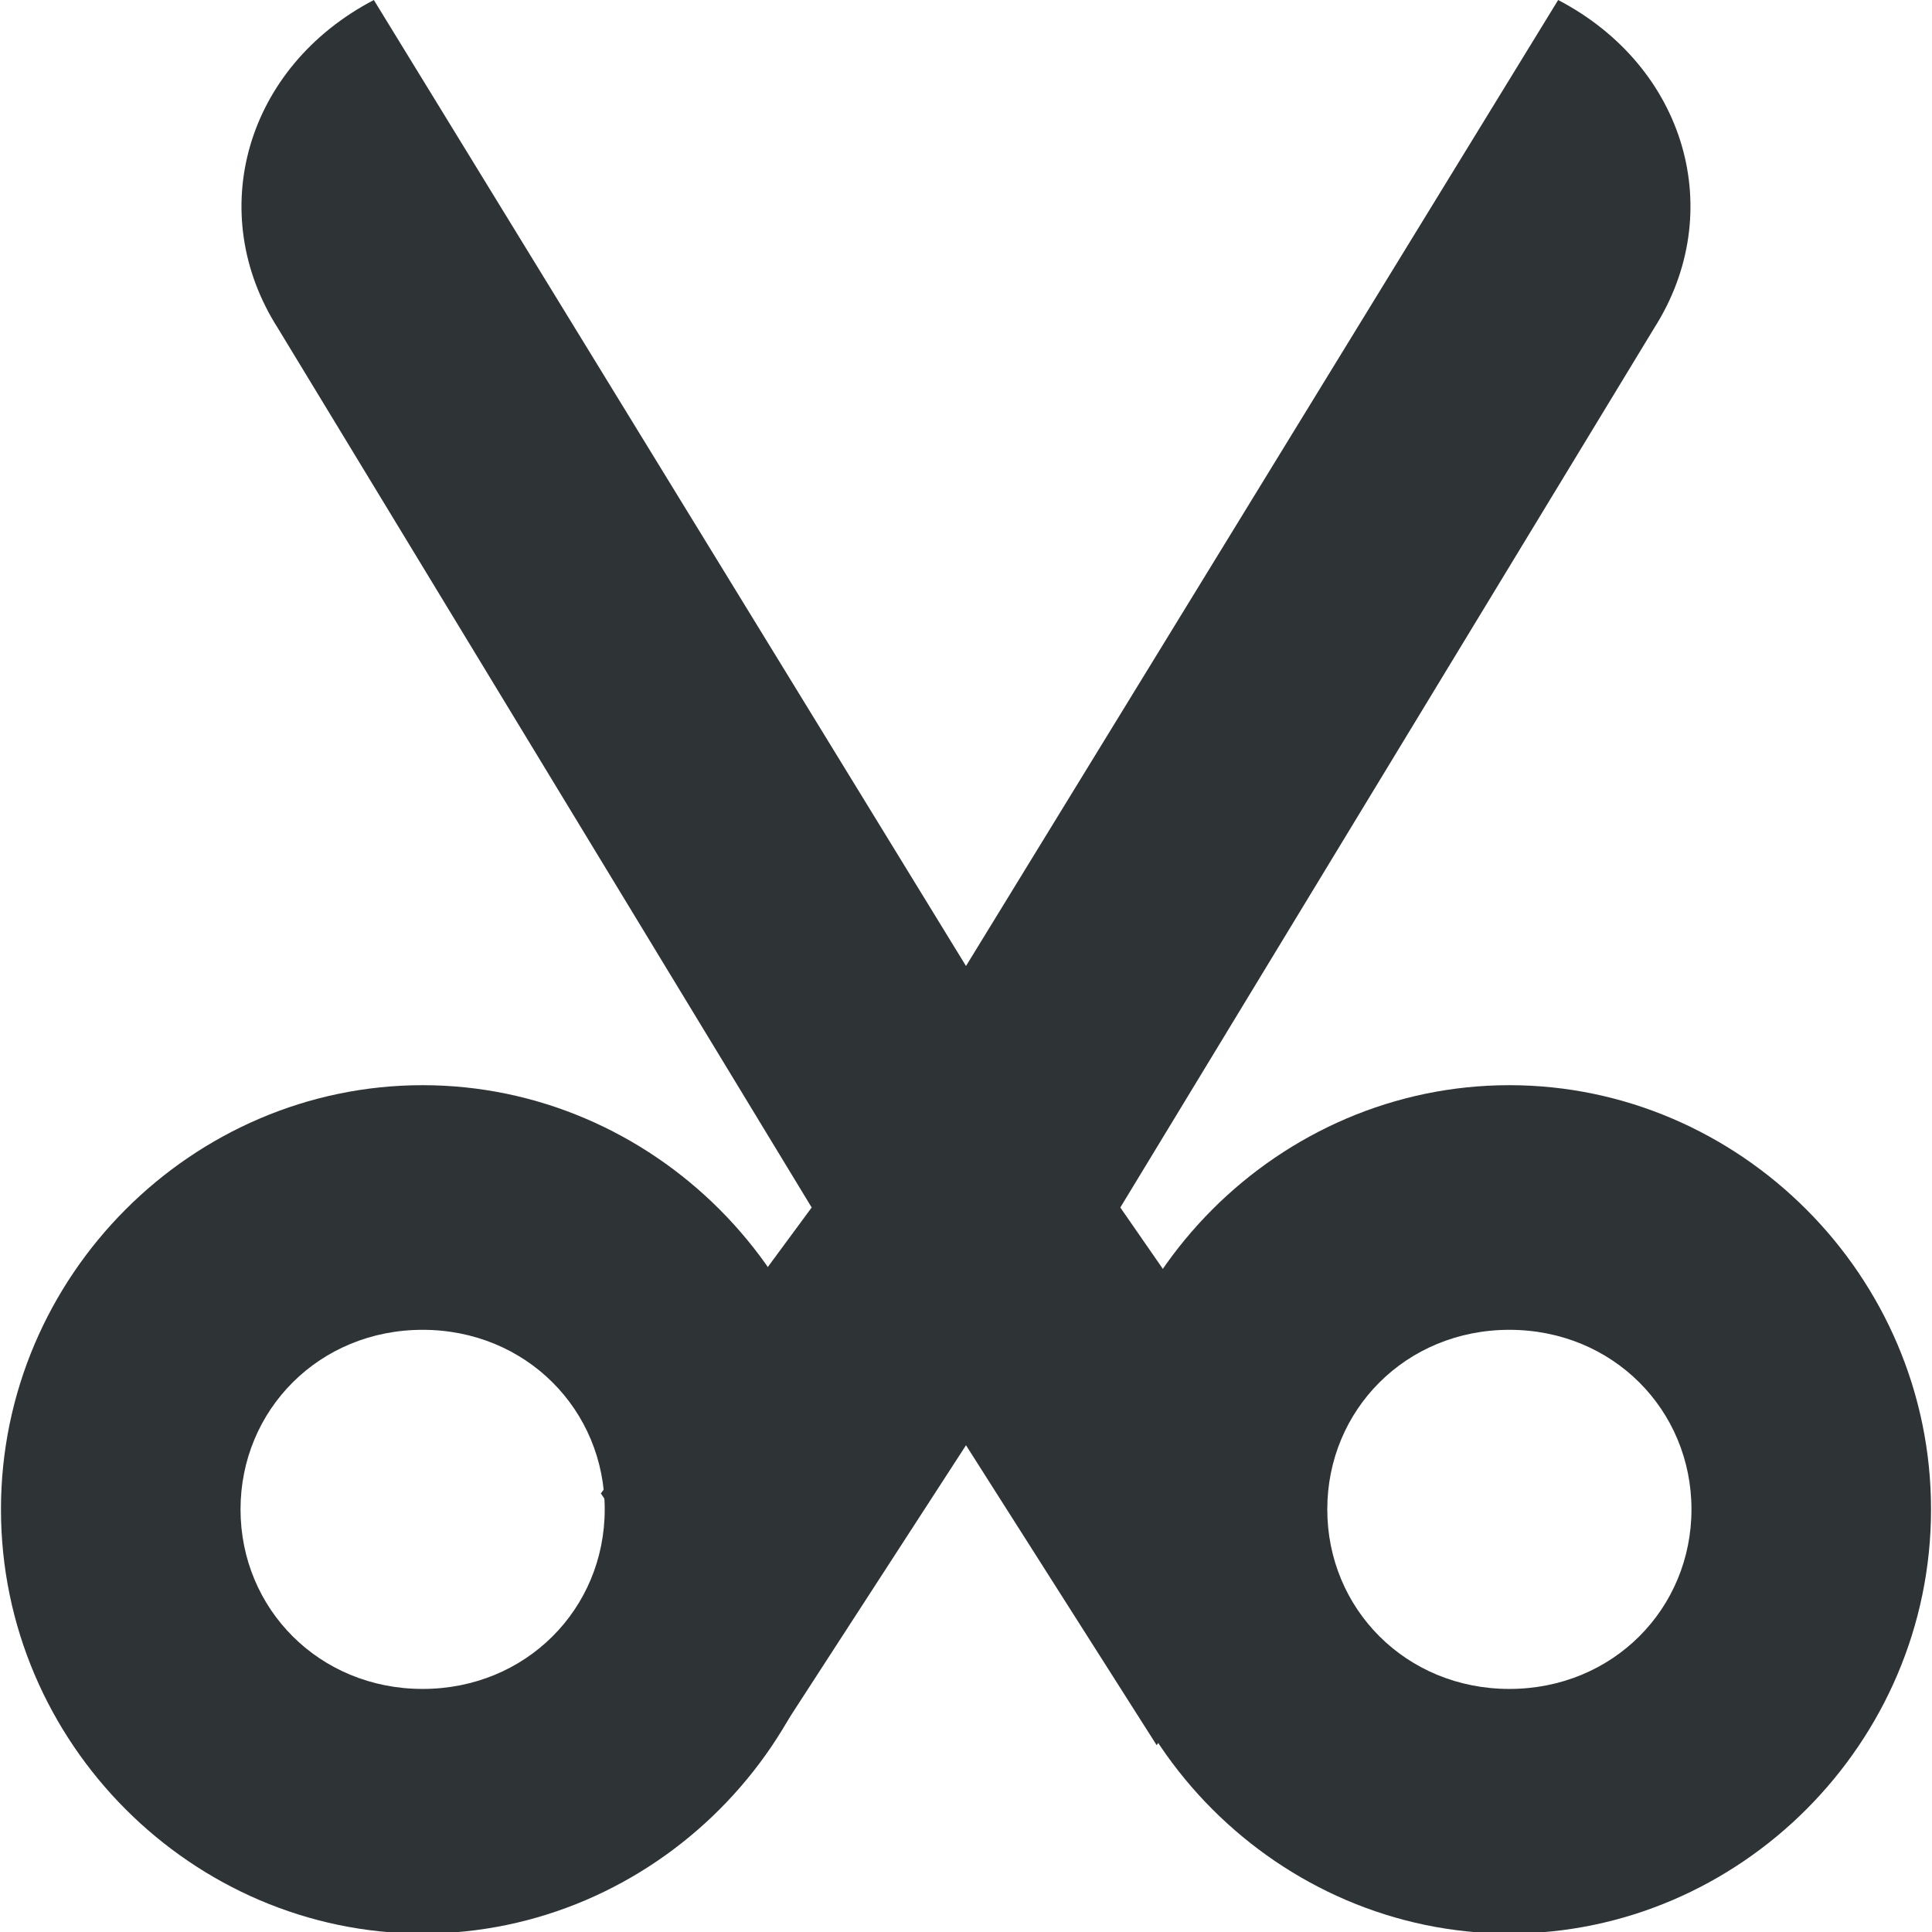
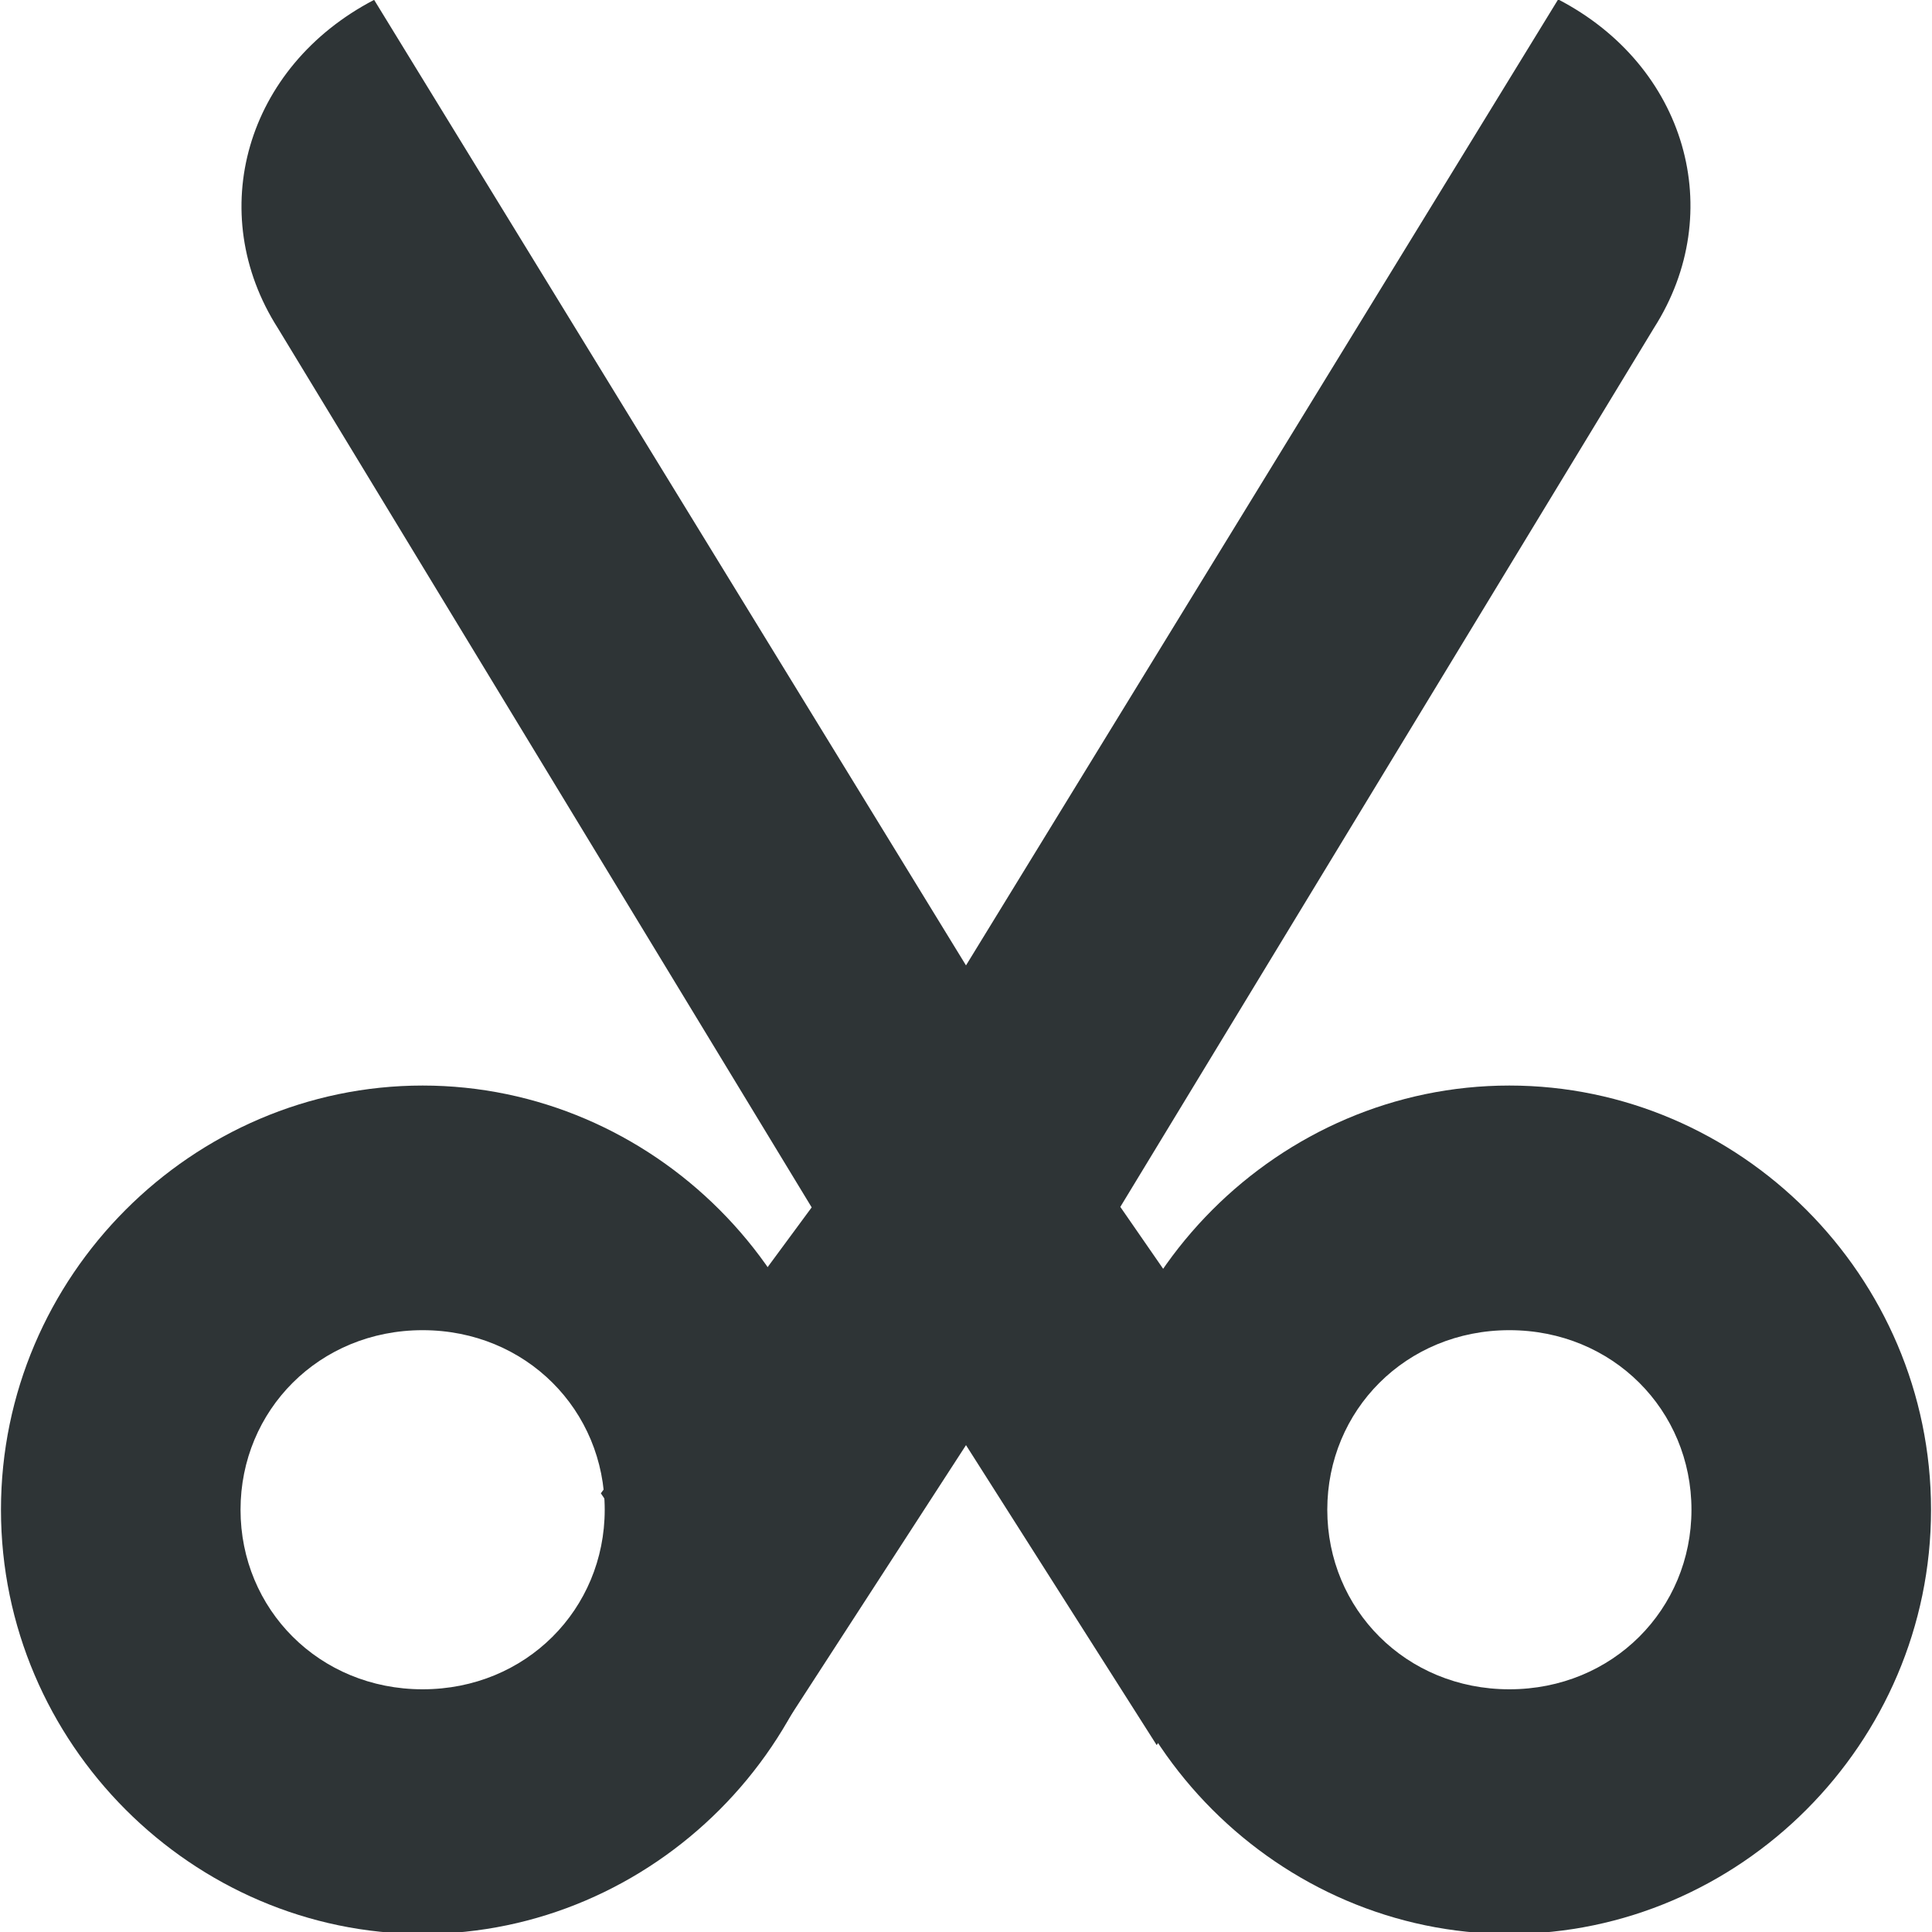
- <svg xmlns="http://www.w3.org/2000/svg" id="svg7384" version="1.1" height="16" width="16">
-   <defs id="defs7386" />
-   <g transform="translate(-40,-668)" id="layer9" style="display:inline" />
-   <g transform="translate(-40,-668)" id="layer10" />
-   <g transform="translate(-40,-668)" id="layer11" />
-   <g transform="translate(-40,-668)" id="layer12">
-     <path d="m 43.5,676.987 c -1.905,0 -3.492,1.575 -3.492,3.513 0,1.938 1.588,3.513 3.492,3.513 1.905,0 3.492,-1.575 3.492,-3.513 0,-1.938 -1.588,-3.513 -3.492,-3.513 z m 0,2.026 c 0.857,0 1.508,0.664 1.508,1.487 0,0.823 -0.651,1.487 -1.508,1.487 -0.857,0 -1.508,-0.664 -1.508,-1.487 0,-0.823 0.651,-1.487 1.508,-1.487 z" id="path3940" style="font-size:medium;font-style:normal;font-variant:normal;font-weight:normal;font-stretch:normal;text-indent:0;text-align:start;text-decoration:none;line-height:normal;letter-spacing:normal;word-spacing:normal;text-transform:none;direction:ltr;text-anchor:start;color:#000000;fill:#2e3436;fill-opacity:1;stroke:none;stroke-width:4.8;marker:none;visibility:visible;display:inline;overflow:visible;font-family:Bitstream Vera Sans;-inkscape-font-specification:Bitstream Vera Sans" />
-     <path d="m 52.5,676.987 c -1.905,0 -3.492,1.575 -3.492,3.513 0,1.938 1.588,3.513 3.492,3.513 1.905,0 3.492,-1.575 3.492,-3.513 0,-1.938 -1.588,-3.513 -3.492,-3.513 z m 0,2.026 c 0.857,0 1.508,0.664 1.508,1.487 0,0.823 -0.651,1.487 -1.508,1.487 -0.857,0 -1.508,-0.664 -1.508,-1.487 0,-0.823 0.651,-1.487 1.508,-1.487 z" id="path3942" style="font-size:medium;font-style:normal;font-variant:normal;font-weight:normal;font-stretch:normal;text-indent:0;text-align:start;text-decoration:none;line-height:normal;letter-spacing:normal;word-spacing:normal;text-transform:none;direction:ltr;text-anchor:start;color:#000000;fill:#2e3436;fill-opacity:1;stroke:none;stroke-width:4.8;marker:none;visibility:visible;display:inline;overflow:visible;font-family:Bitstream Vera Sans;-inkscape-font-specification:Bitstream Vera Sans" />
-     <path d="m 43.096,668 c -1.06,0.554 -1.407,1.759 -0.794,2.719 L 46.722,678 l -1.746,2.368 1.414,2.085 1.61,-2.484 1.579,2.484 1.401,-1.997 L 49.278,678 53.698,670.719 C 54.31,669.759 53.964,668.554 52.904,668 L 48,676 43.096,668 z" id="rect4875" style="fill:#2e3436;fill-opacity:1;stroke:none" />
+ <svg xmlns="http://www.w3.org/2000/svg" height="16" width="16" version="1.1">
+   <g transform="translate(-40,-668)" fill="#2e3436">
+     <path style="color:#000000;text-transform:none;text-indent:0" d="m43.5 676.99c-1.905 0-3.492 1.575-3.492 3.513 0 1.938 1.588 3.513 3.492 3.513 1.905 0 3.492-1.575 3.492-3.513 0-1.938-1.588-3.513-3.492-3.513zm0 2.026c0.857 0 1.508 0.664 1.508 1.487 0 0.823-0.651 1.487-1.508 1.487-0.857 0-1.508-0.664-1.508-1.487 0-0.823 0.651-1.487 1.508-1.487z" />
+     <path style="color:#000000;text-transform:none;text-indent:0" d="m52.5 676.99c-1.905 0-3.492 1.575-3.492 3.513 0 1.938 1.588 3.513 3.492 3.513 1.905 0 3.492-1.575 3.492-3.513 0-1.938-1.588-3.513-3.492-3.513zm0 2.026c0.857 0 1.508 0.664 1.508 1.487 0 0.823-0.651 1.487-1.508 1.487-0.857 0-1.508-0.664-1.508-1.487 0-0.823 0.651-1.487 1.508-1.487z" />
+     <path d="m43.096 668c-1.06 0.554-1.407 1.759-0.794 2.719l4.42 7.28-1.746 2.368 1.414 2.085 1.61-2.484 1.579 2.484 1.401-1.997-1.702-2.46 4.42-7.28c0.612-0.96 0.266-2.17-0.794-2.72l-4.904 8-4.904-8z" />
  </g>
-   <g transform="translate(-40,-668)" id="layer13" />
-   <g transform="translate(-40,-668)" id="layer14" />
-   <g transform="translate(-40,-668)" id="layer15" style="display:inline" />
</svg>
